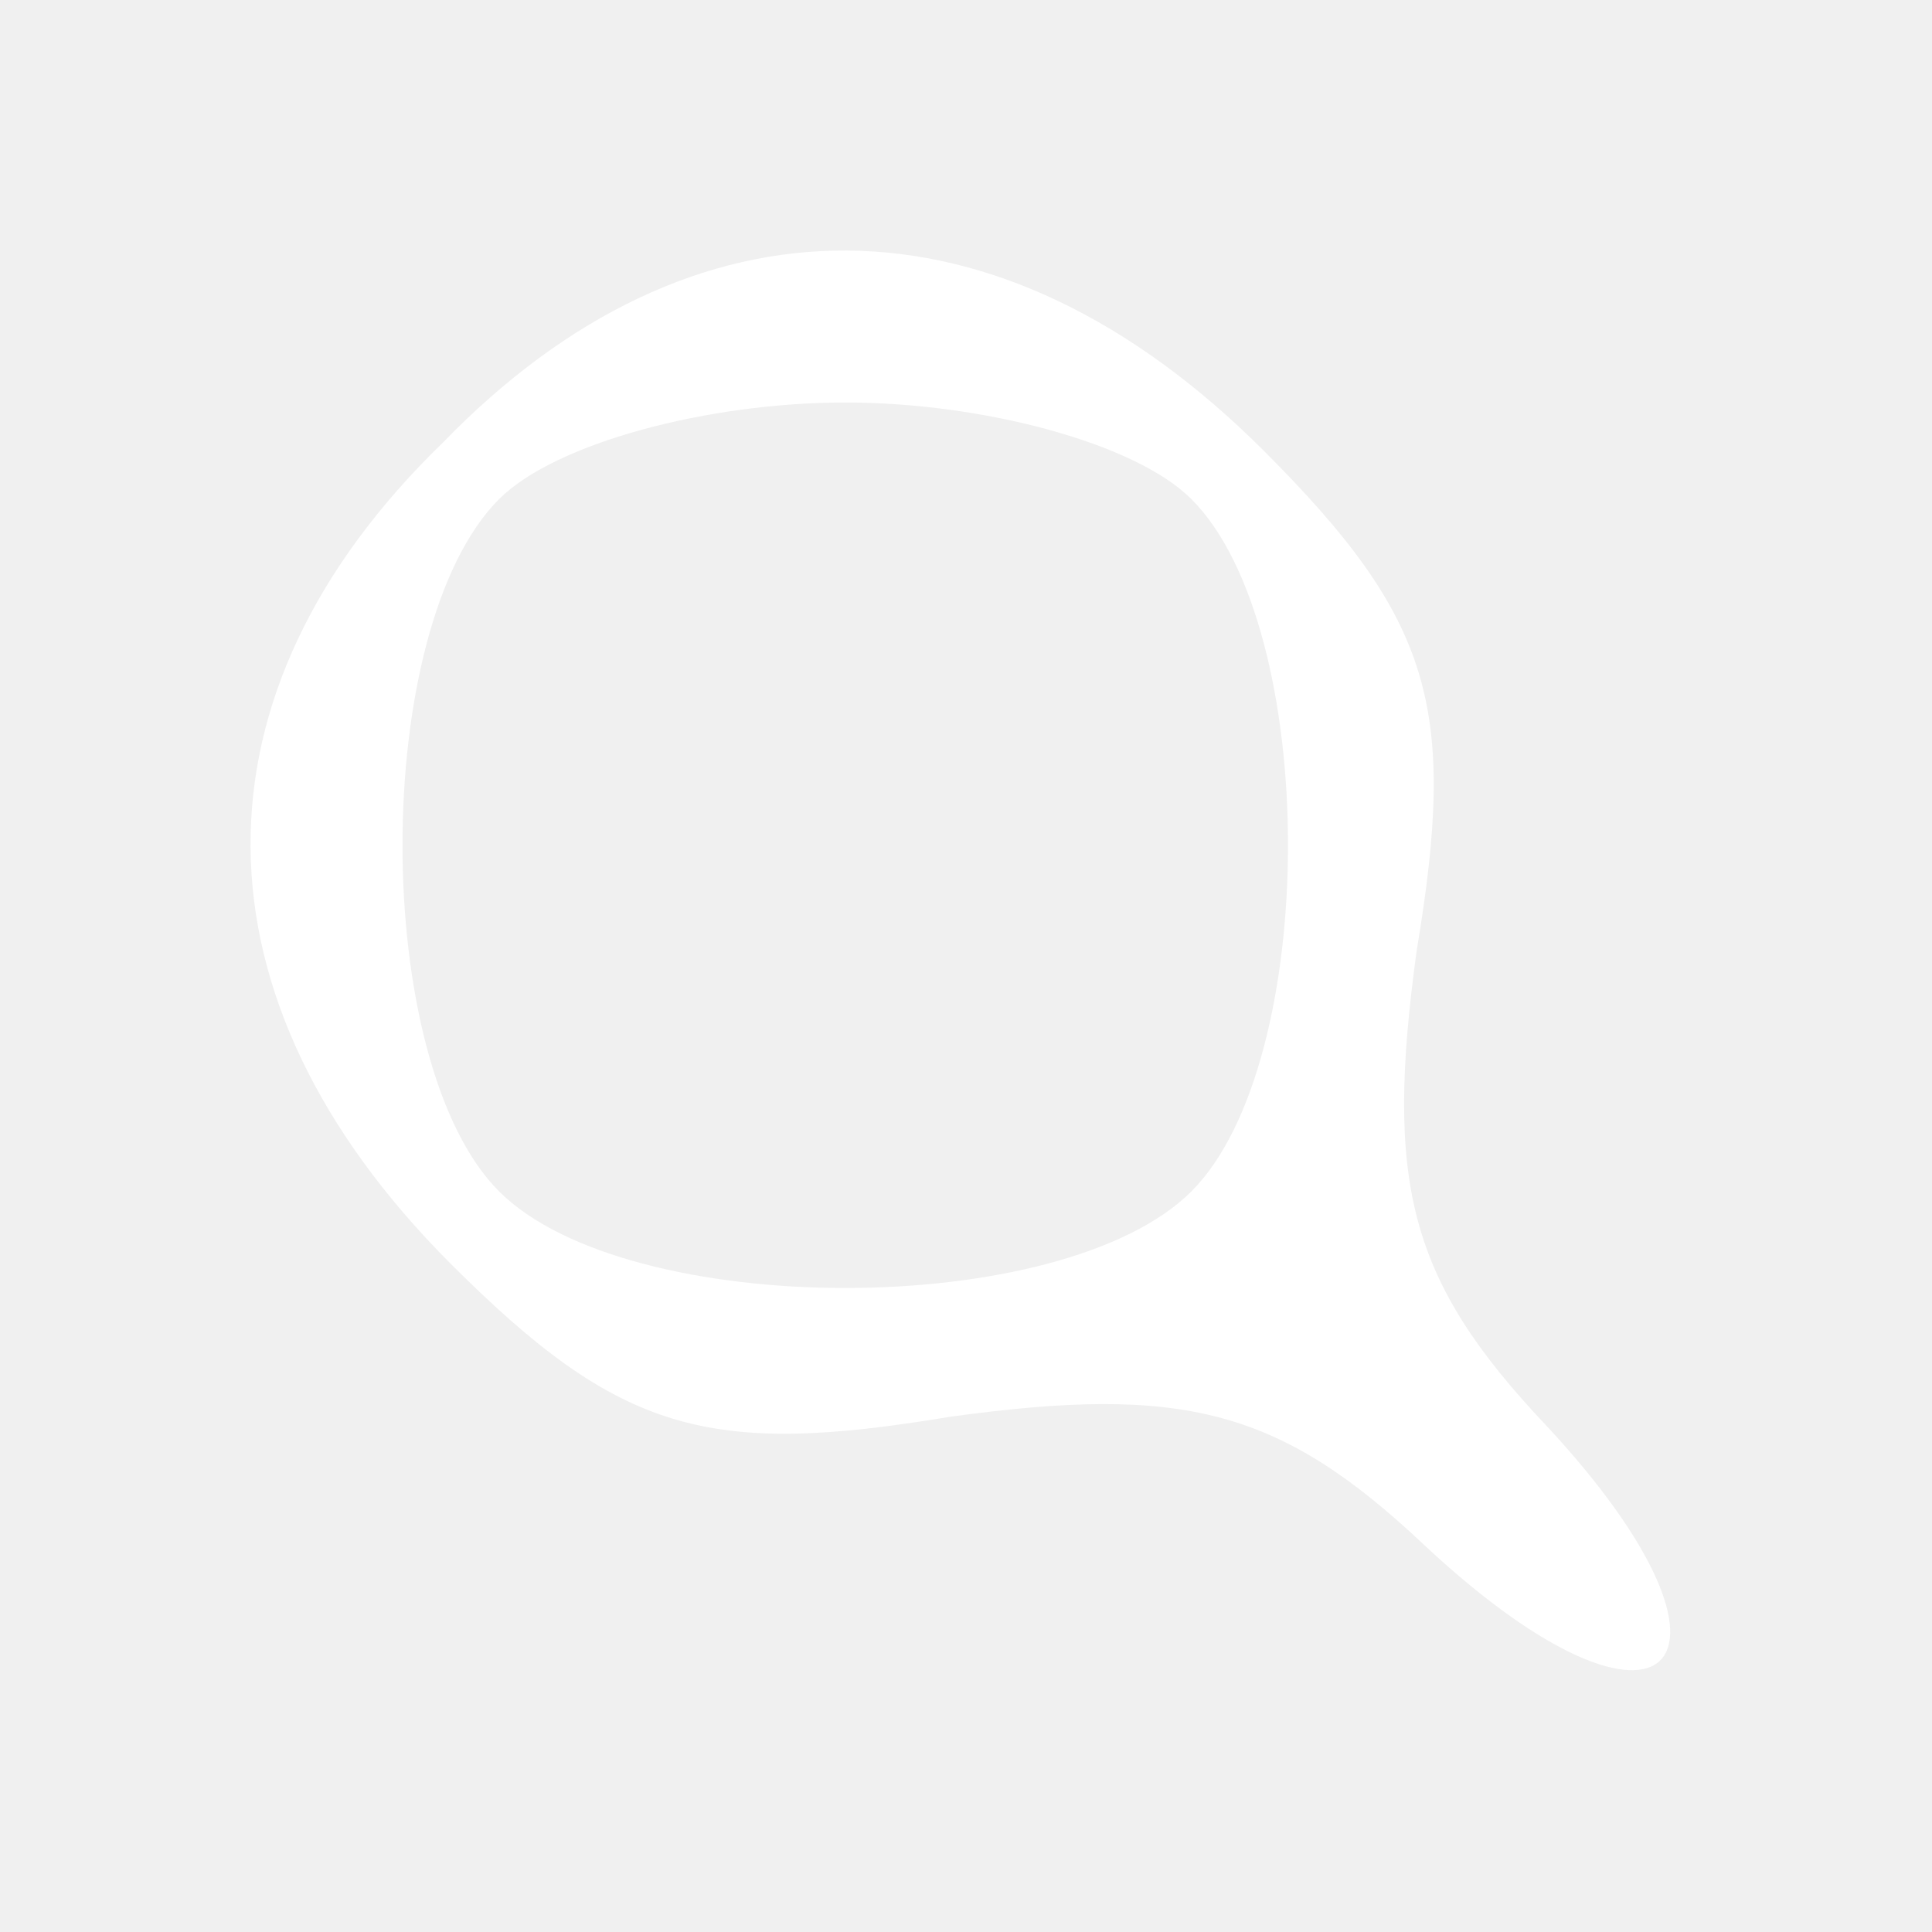
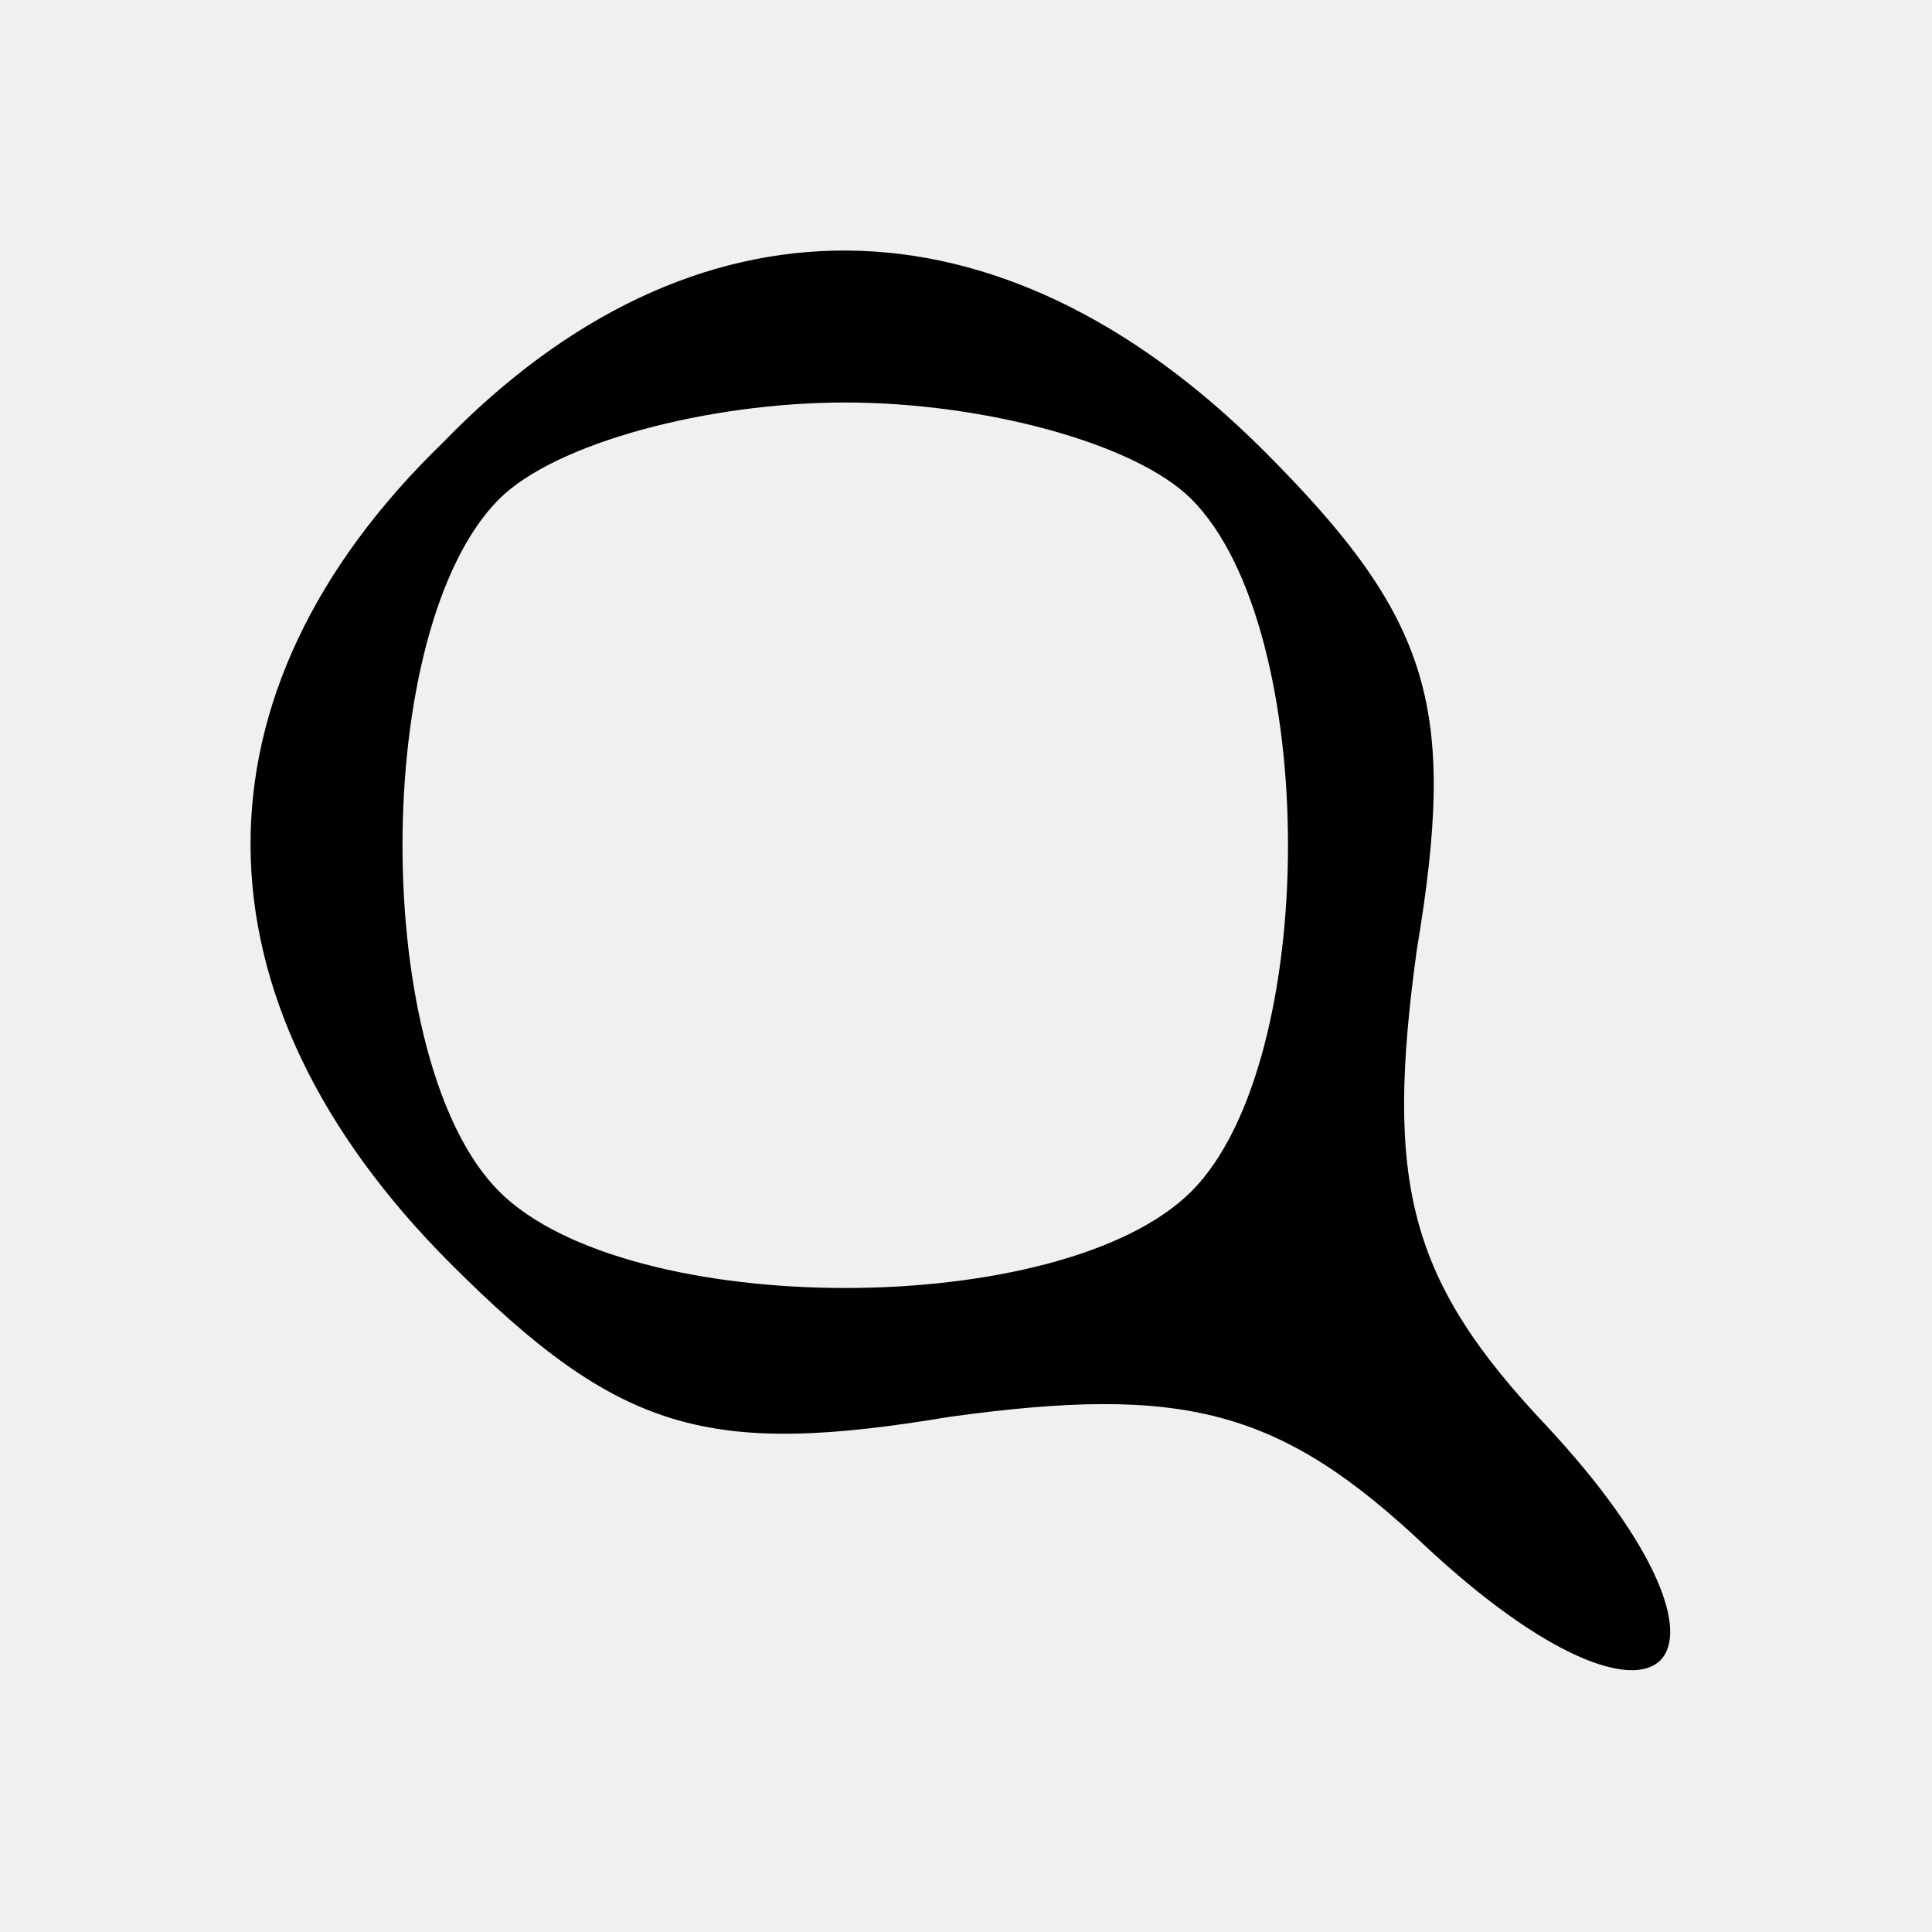
<svg xmlns="http://www.w3.org/2000/svg" version="1.0" width="100%" height="100%" viewBox="0 0 24 24" preserveAspectRatio="xMidYMid meet">
-   <g transform="translate(0,24) scale(0.1,-0.1)" fill="#fff" stroke="none">
+   <g transform="translate(0,24) scale(0.1,-0.1)" fill="#000000" stroke="none">
    <path d="M55 185 c-32 -31 -32 -69 1 -102 21 -21 32 -24 62 -19 29 4 41 1 59 -16 30 -28 43 -15 15 15 -17 18 -20 30 -16 59 5 30 2 41 -19 62 -33 33 -71 33 -102 1z m93 -7 c16 -16 16 -70 0 -86 -16 -16 -70 -16 -86 0 -16 16 -16 70 0 86 7 7 26 12 43 12 17 0 36 -5 43 -12z" />
  </g>
</svg>
